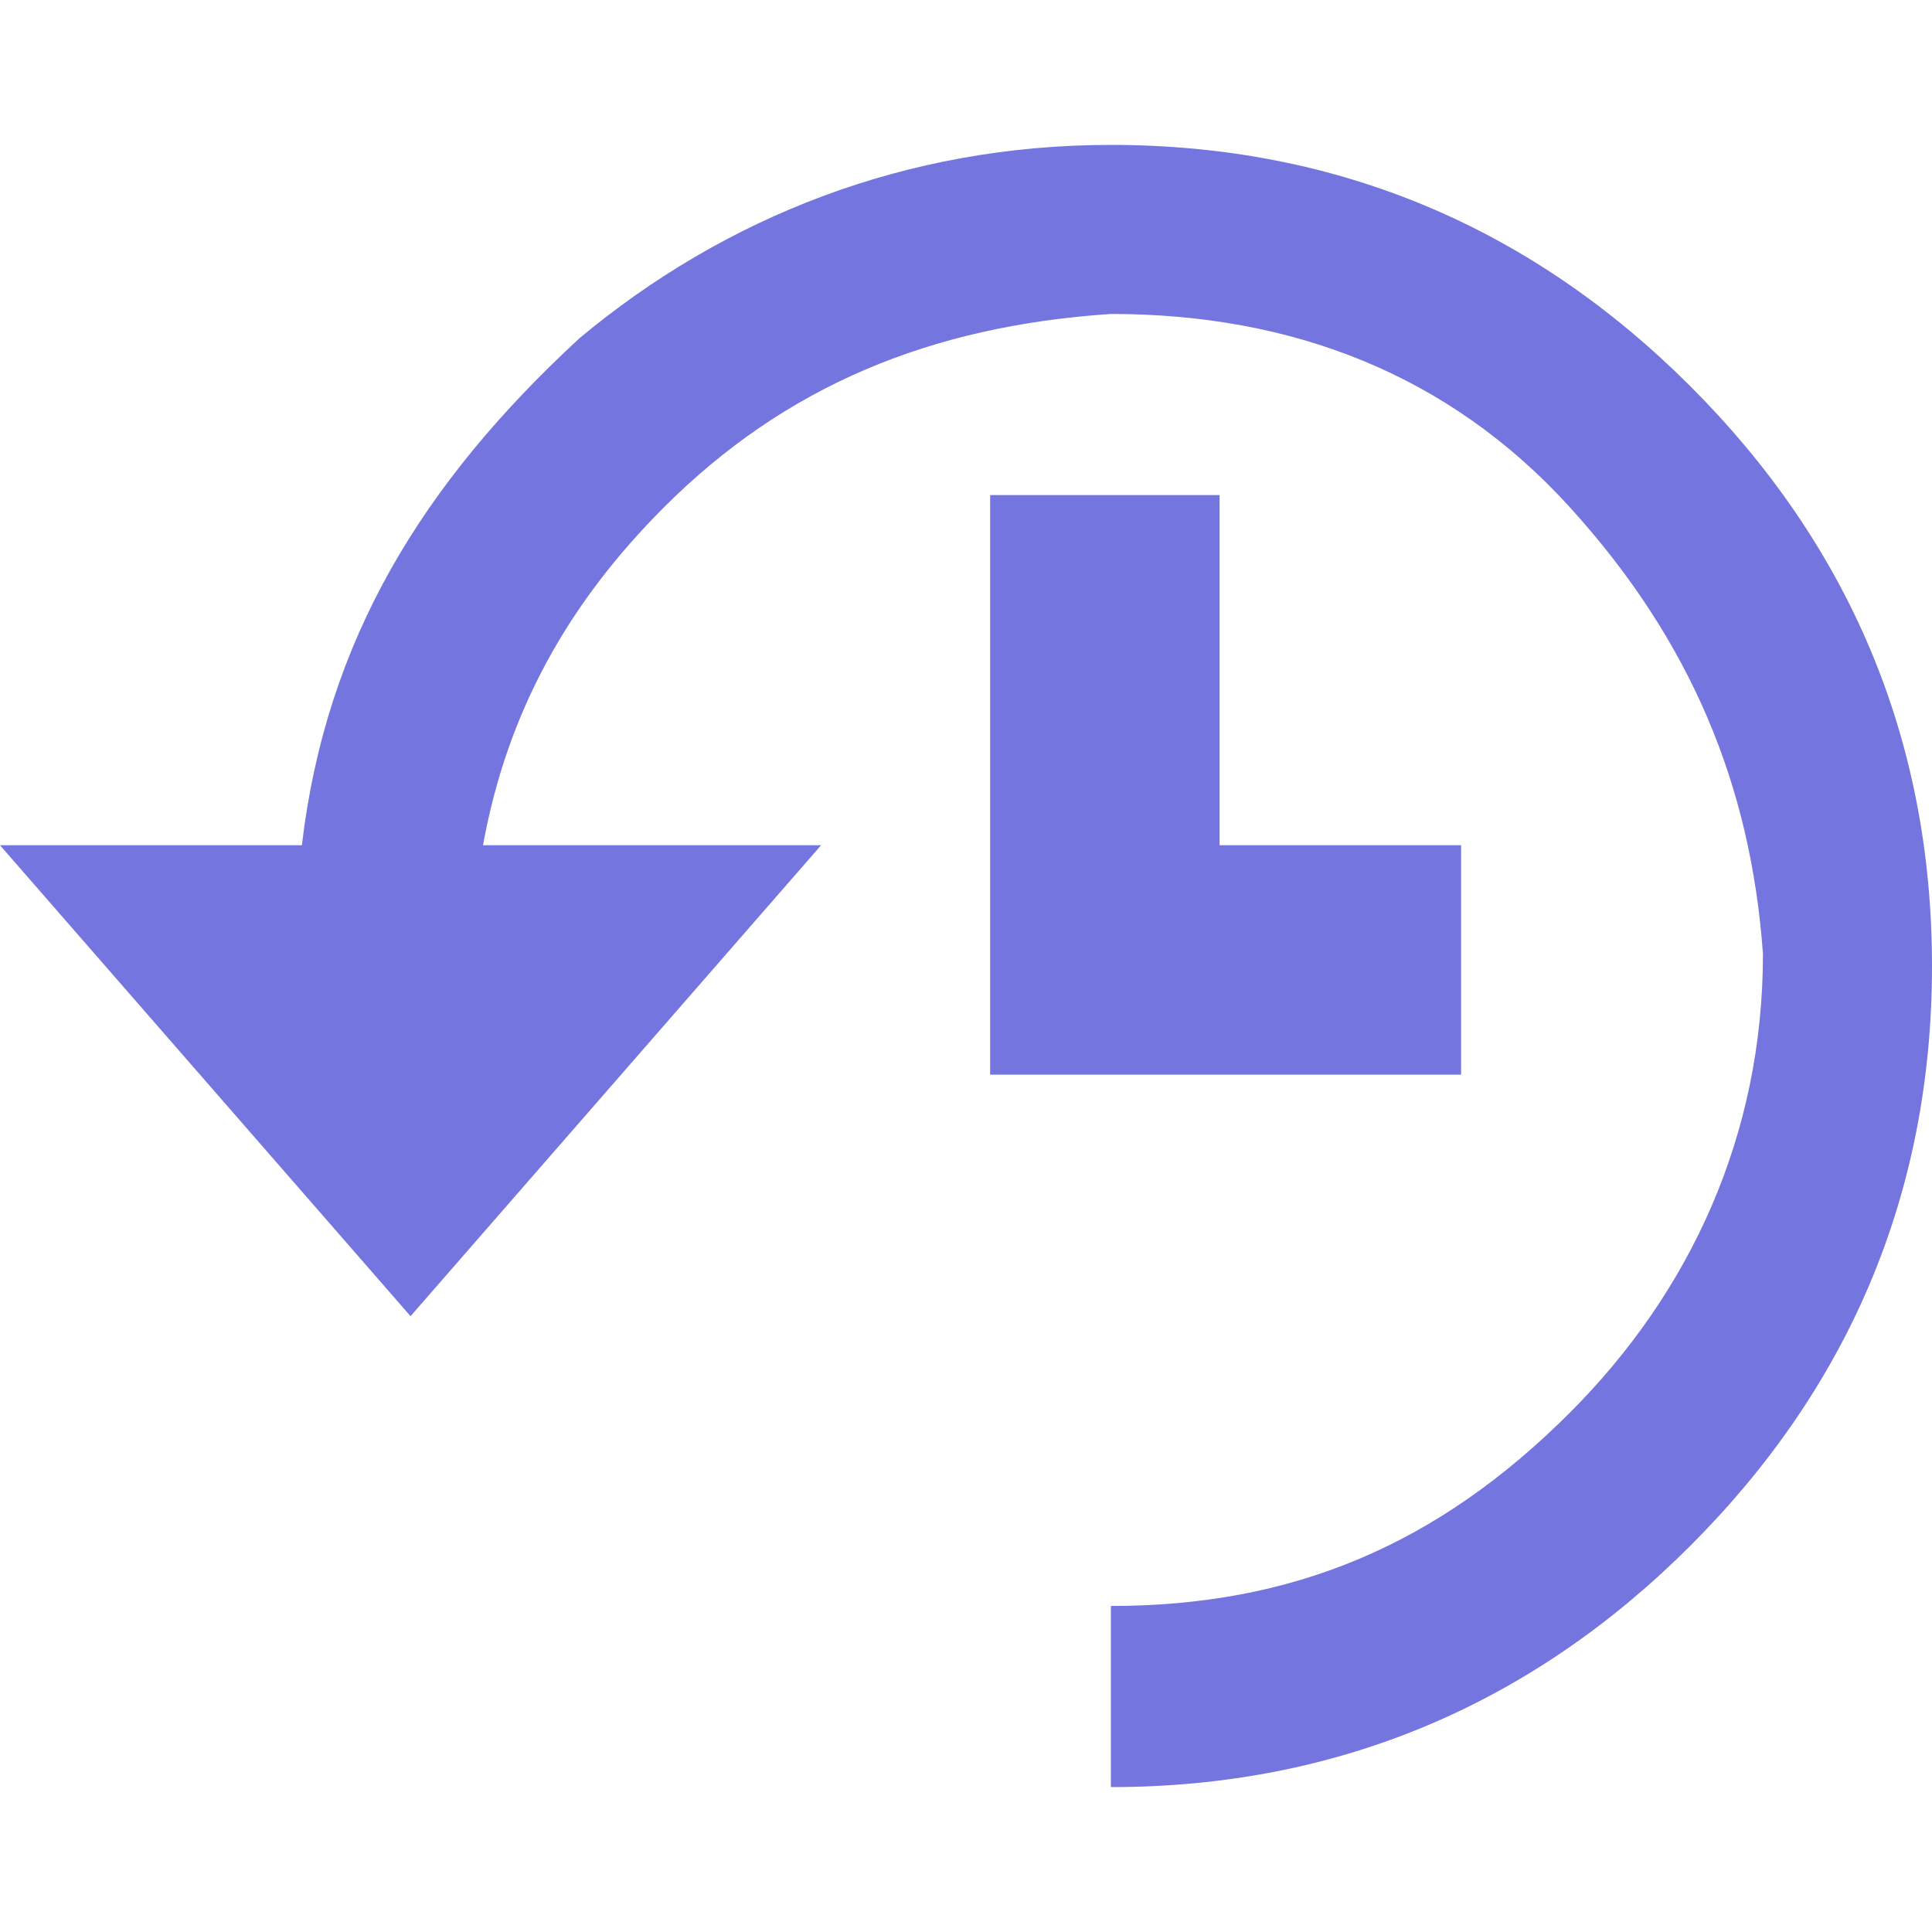
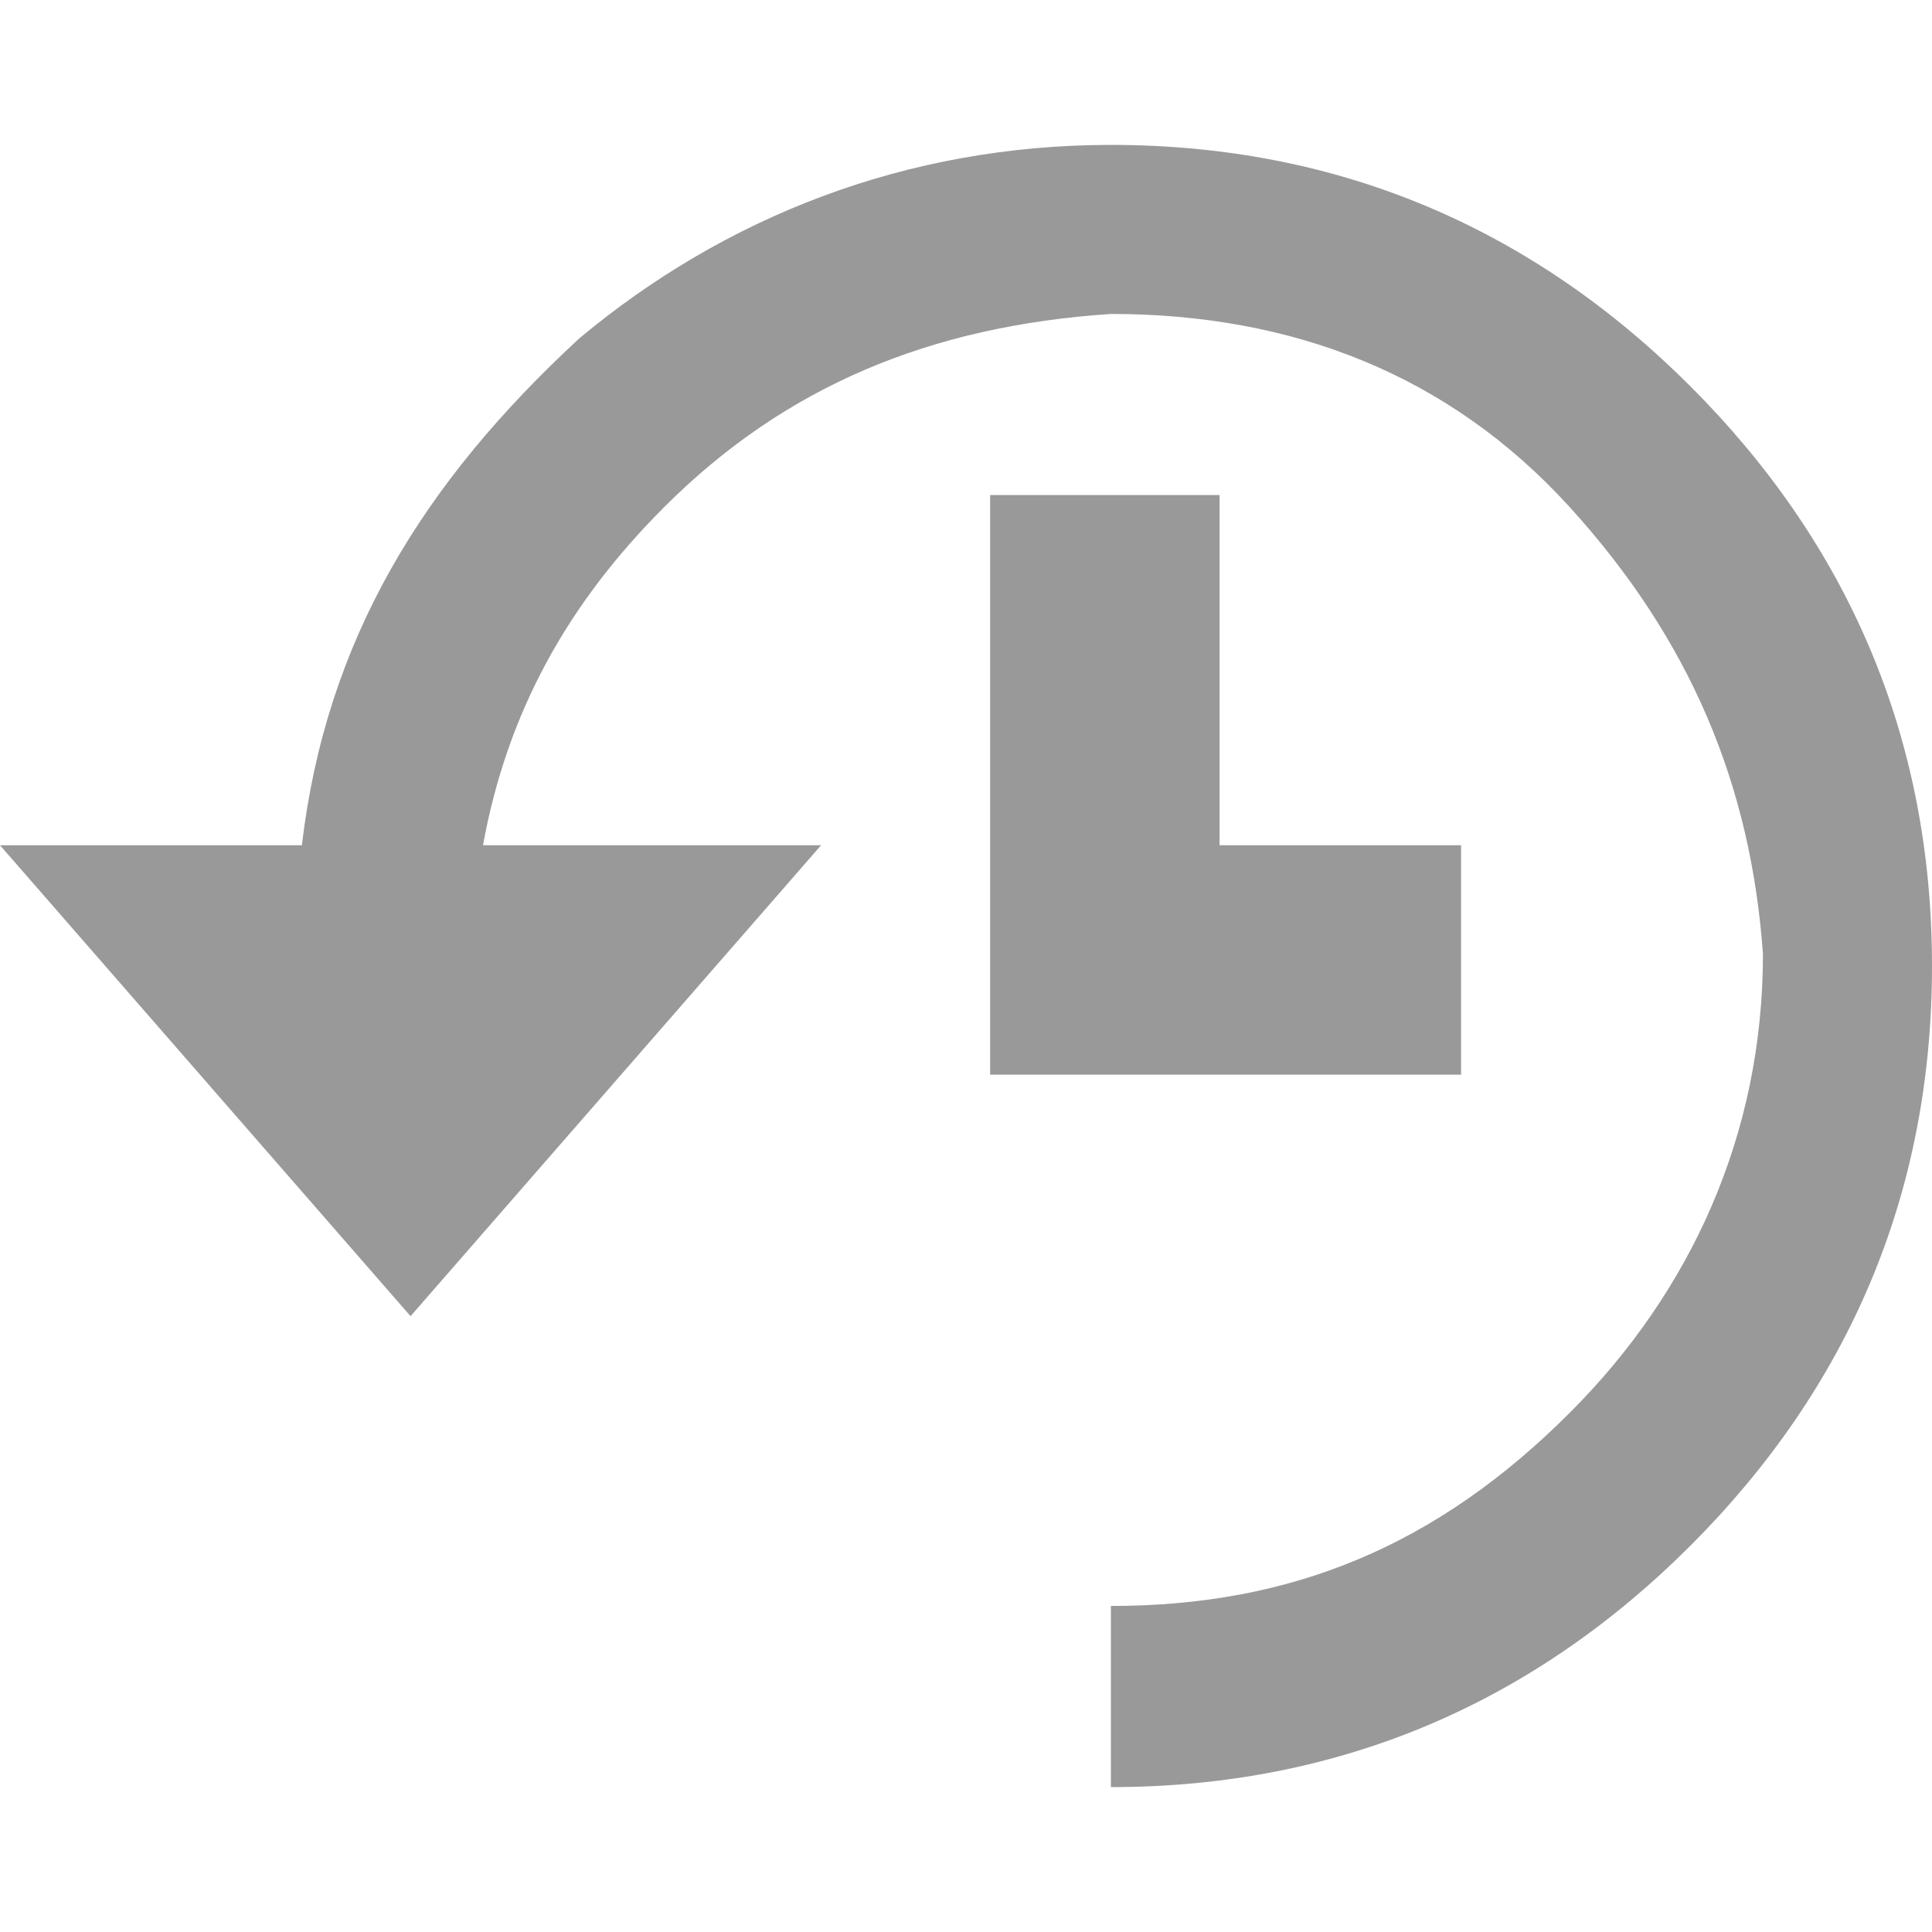
<svg xmlns="http://www.w3.org/2000/svg" width="16" height="16" viewBox="0 -1.2 16 16" preserveAspectRatio="xMinYMid meet" overflow="visible">
-   <path d="M9.2 0c1.9 0 3.5.7 4.8 2 1.3 1.3 2 2.9 2 4.8s-.7 3.5-2 4.8c-1.3 1.3-2.9 2-4.8 2v-1.5c1.5 0 2.7-.5 3.8-1.6 1-1 1.6-2.3 1.6-3.8C14.5 5.3 14 4.1 13 3s-2.3-1.6-3.8-1.6C7.7 1.5 6.5 2 5.5 3c-.8.8-1.3 1.7-1.5 2.8h2.8L3.4 9.7 0 5.8h2.5c.2-1.7 1-3 2.3-4.2C6 .6 7.5 0 9.2 0zm2.9 5.8v1.9H8.2V2.9h1.9v2.9h2z" fill="#7575E0" />
+   <path d="M9.2 0c1.9 0 3.5.7 4.8 2 1.3 1.3 2 2.9 2 4.8s-.7 3.5-2 4.8c-1.3 1.3-2.9 2-4.8 2v-1.5c1.5 0 2.7-.5 3.8-1.6 1-1 1.6-2.3 1.6-3.8C14.5 5.3 14 4.1 13 3s-2.3-1.6-3.8-1.6C7.7 1.5 6.5 2 5.5 3c-.8.8-1.3 1.7-1.5 2.8h2.8L3.4 9.7 0 5.8h2.5c.2-1.7 1-3 2.3-4.2C6 .6 7.5 0 9.2 0zm2.9 5.8v1.9H8.2V2.9h1.9v2.9h2z" fill="#999" />
</svg>
